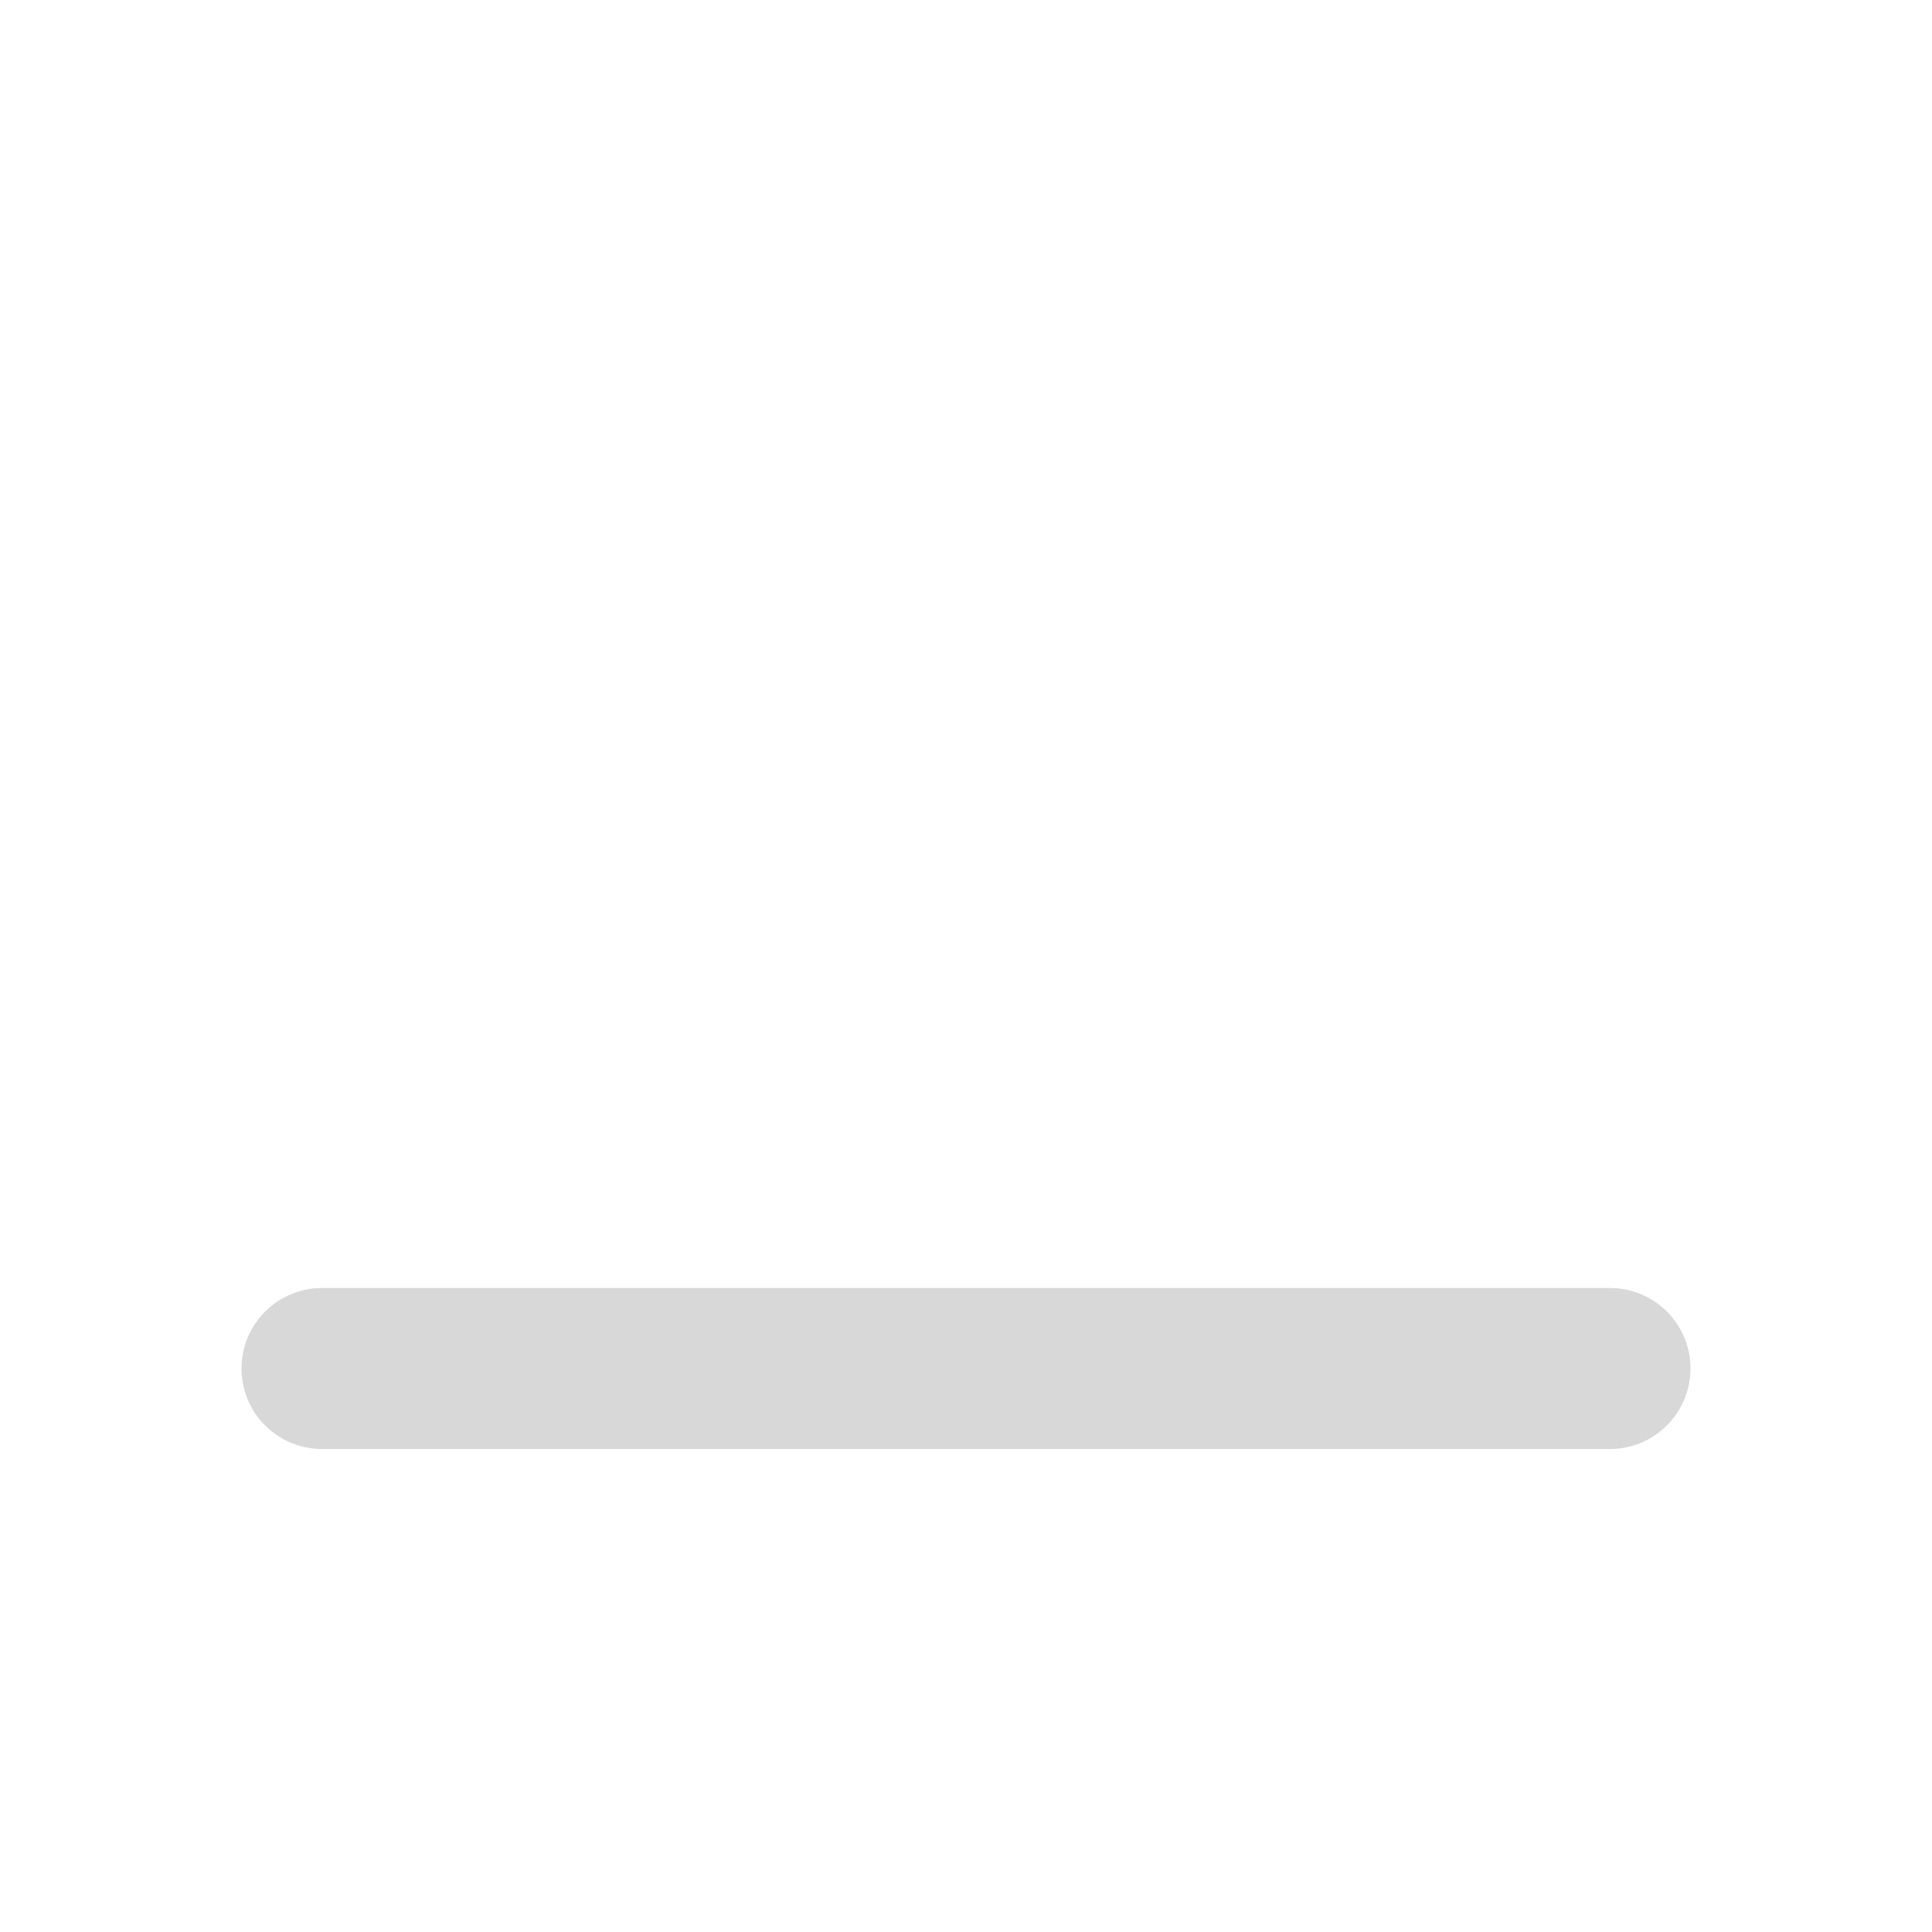
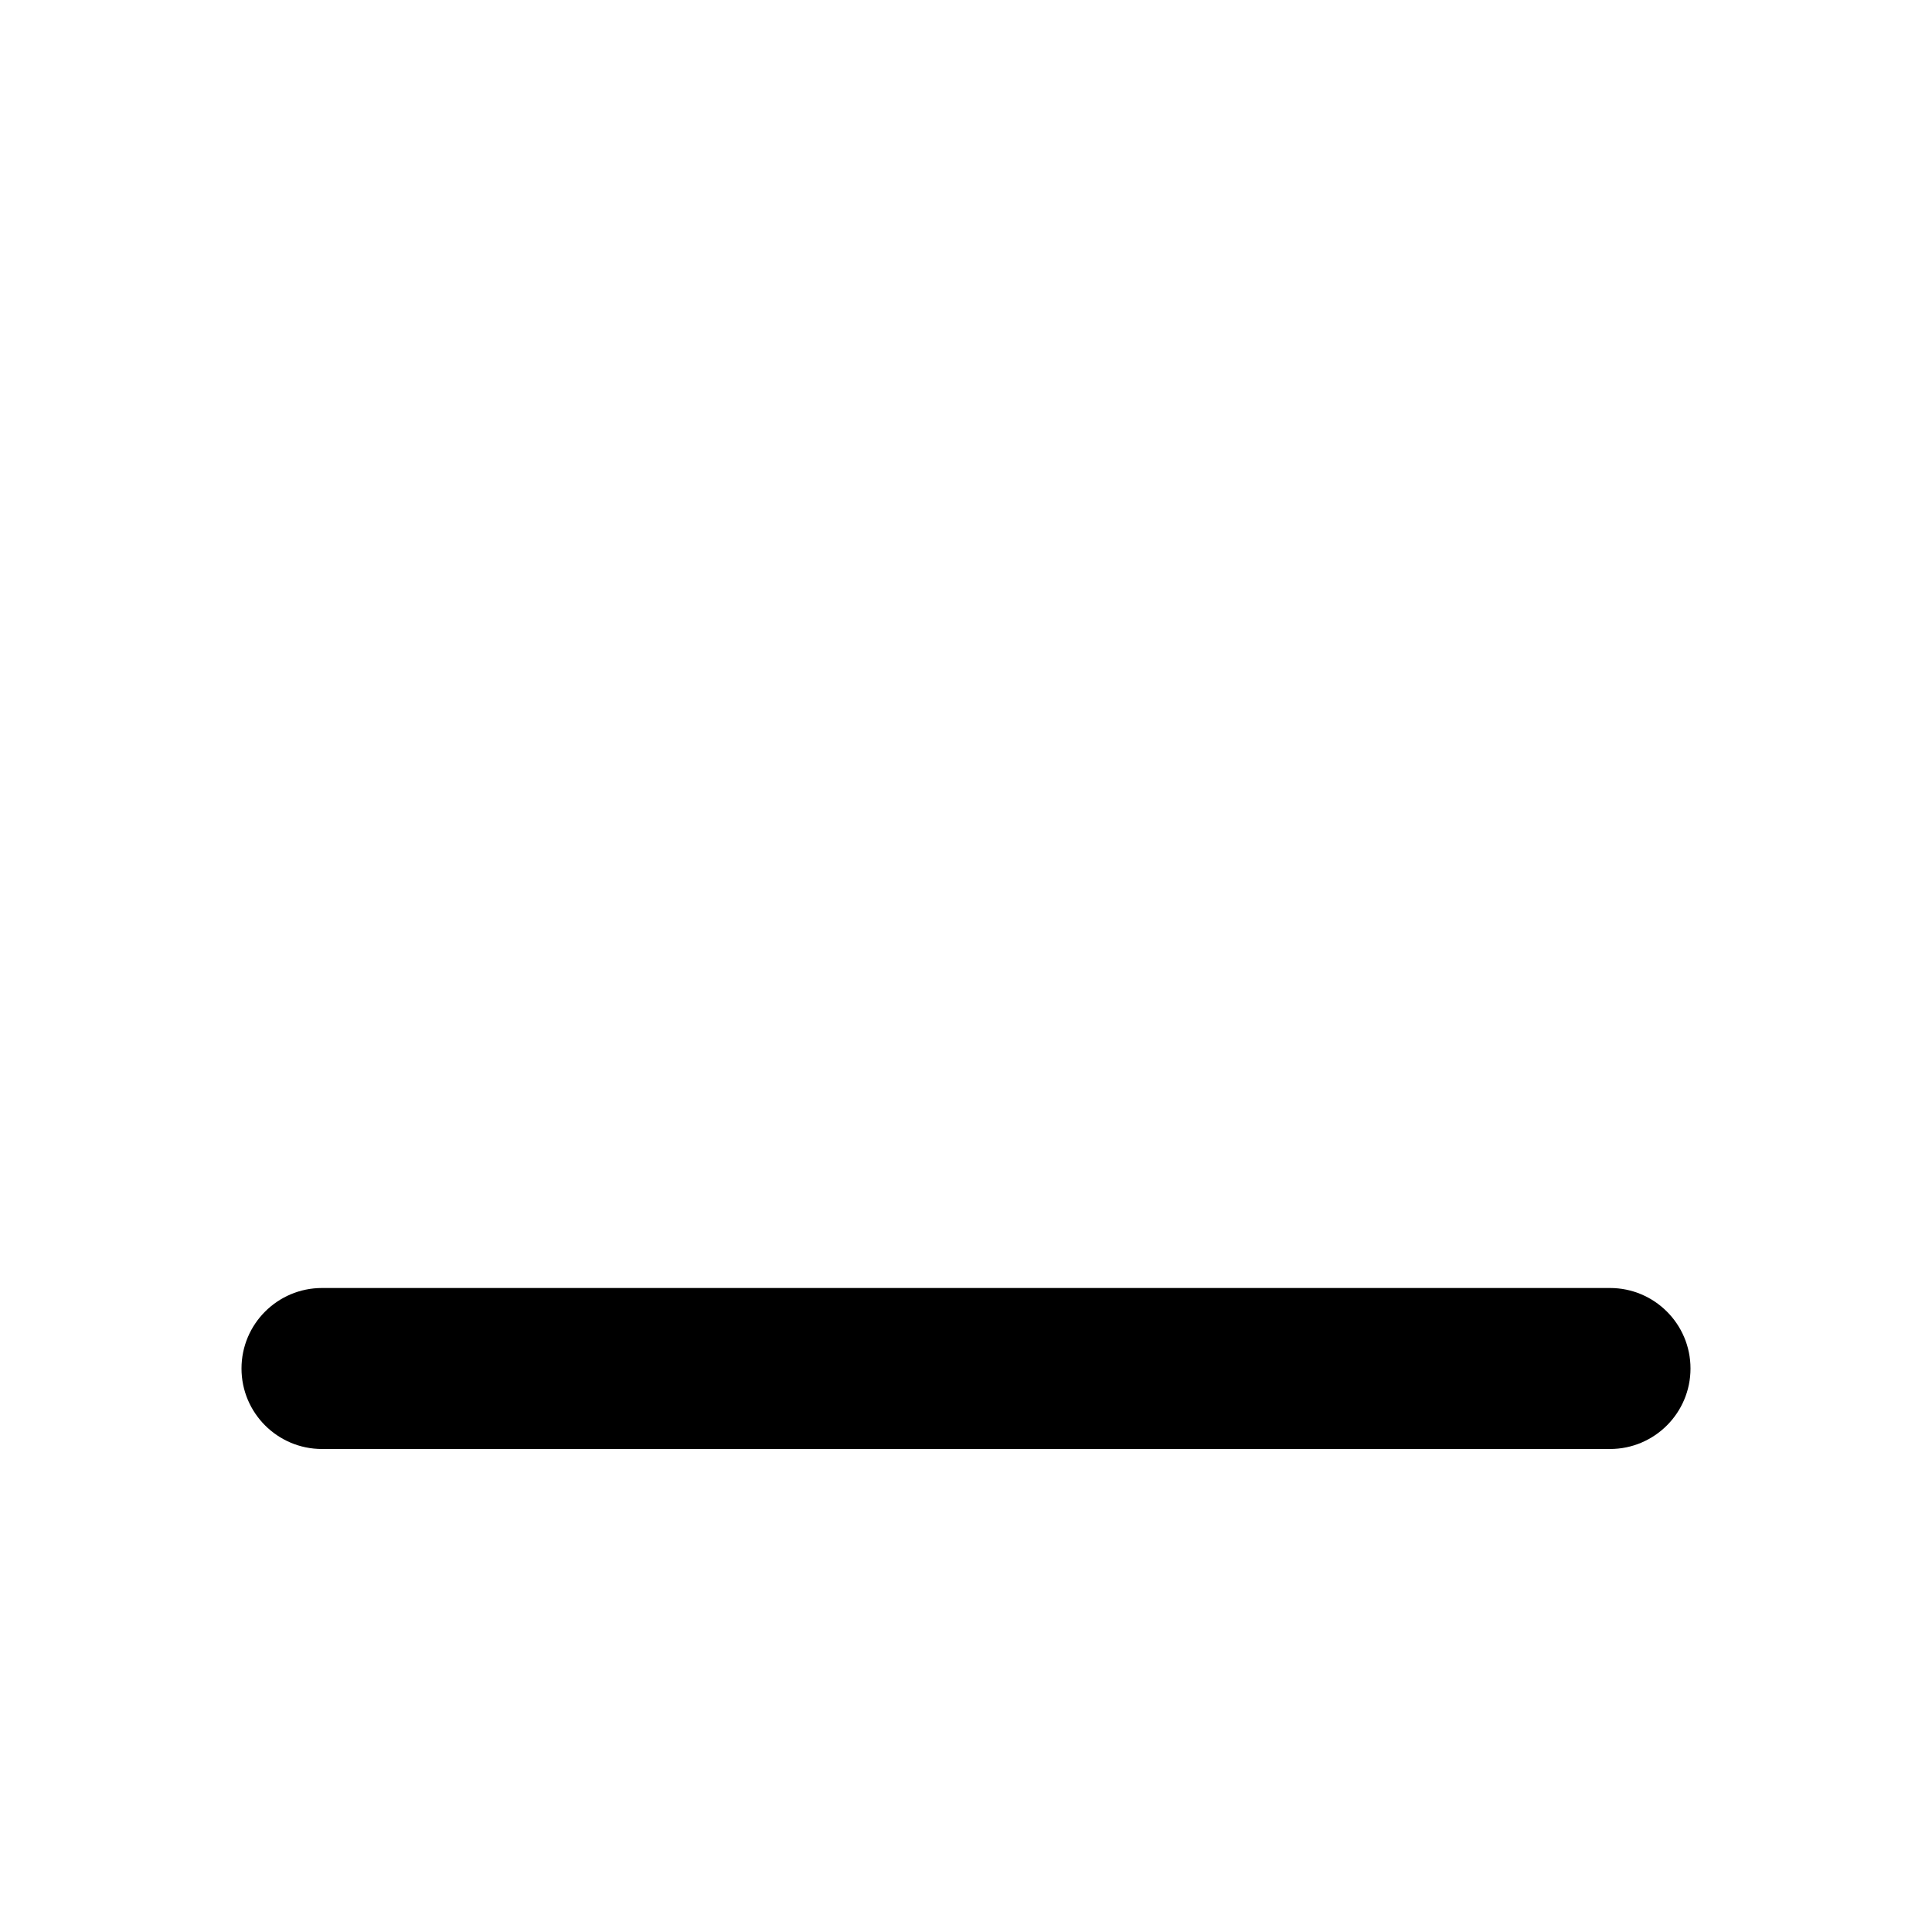
- <svg xmlns="http://www.w3.org/2000/svg" width="24" height="24" viewBox="0 0 24 24" fill="none">
+ <svg xmlns="http://www.w3.org/2000/svg" width="24" height="24" viewBox="0 0 24 24">
  <g id="ic_minimize">
-     <path id="Icon" d="M3 17C3 16.448 3.448 16 4 16H20C20.552 16 21 16.448 21 17C21 17.552 20.552 18 20 18H4C3.448 18 3 17.552 3 17Z" fill="#D8D8D8" />
+     <path id="Icon" d="M3 17C3 16.448 3.448 16 4 16H20C20.552 16 21 16.448 21 17C21 17.552 20.552 18 20 18H4C3.448 18 3 17.552 3 17Z" />
  </g>
</svg>
